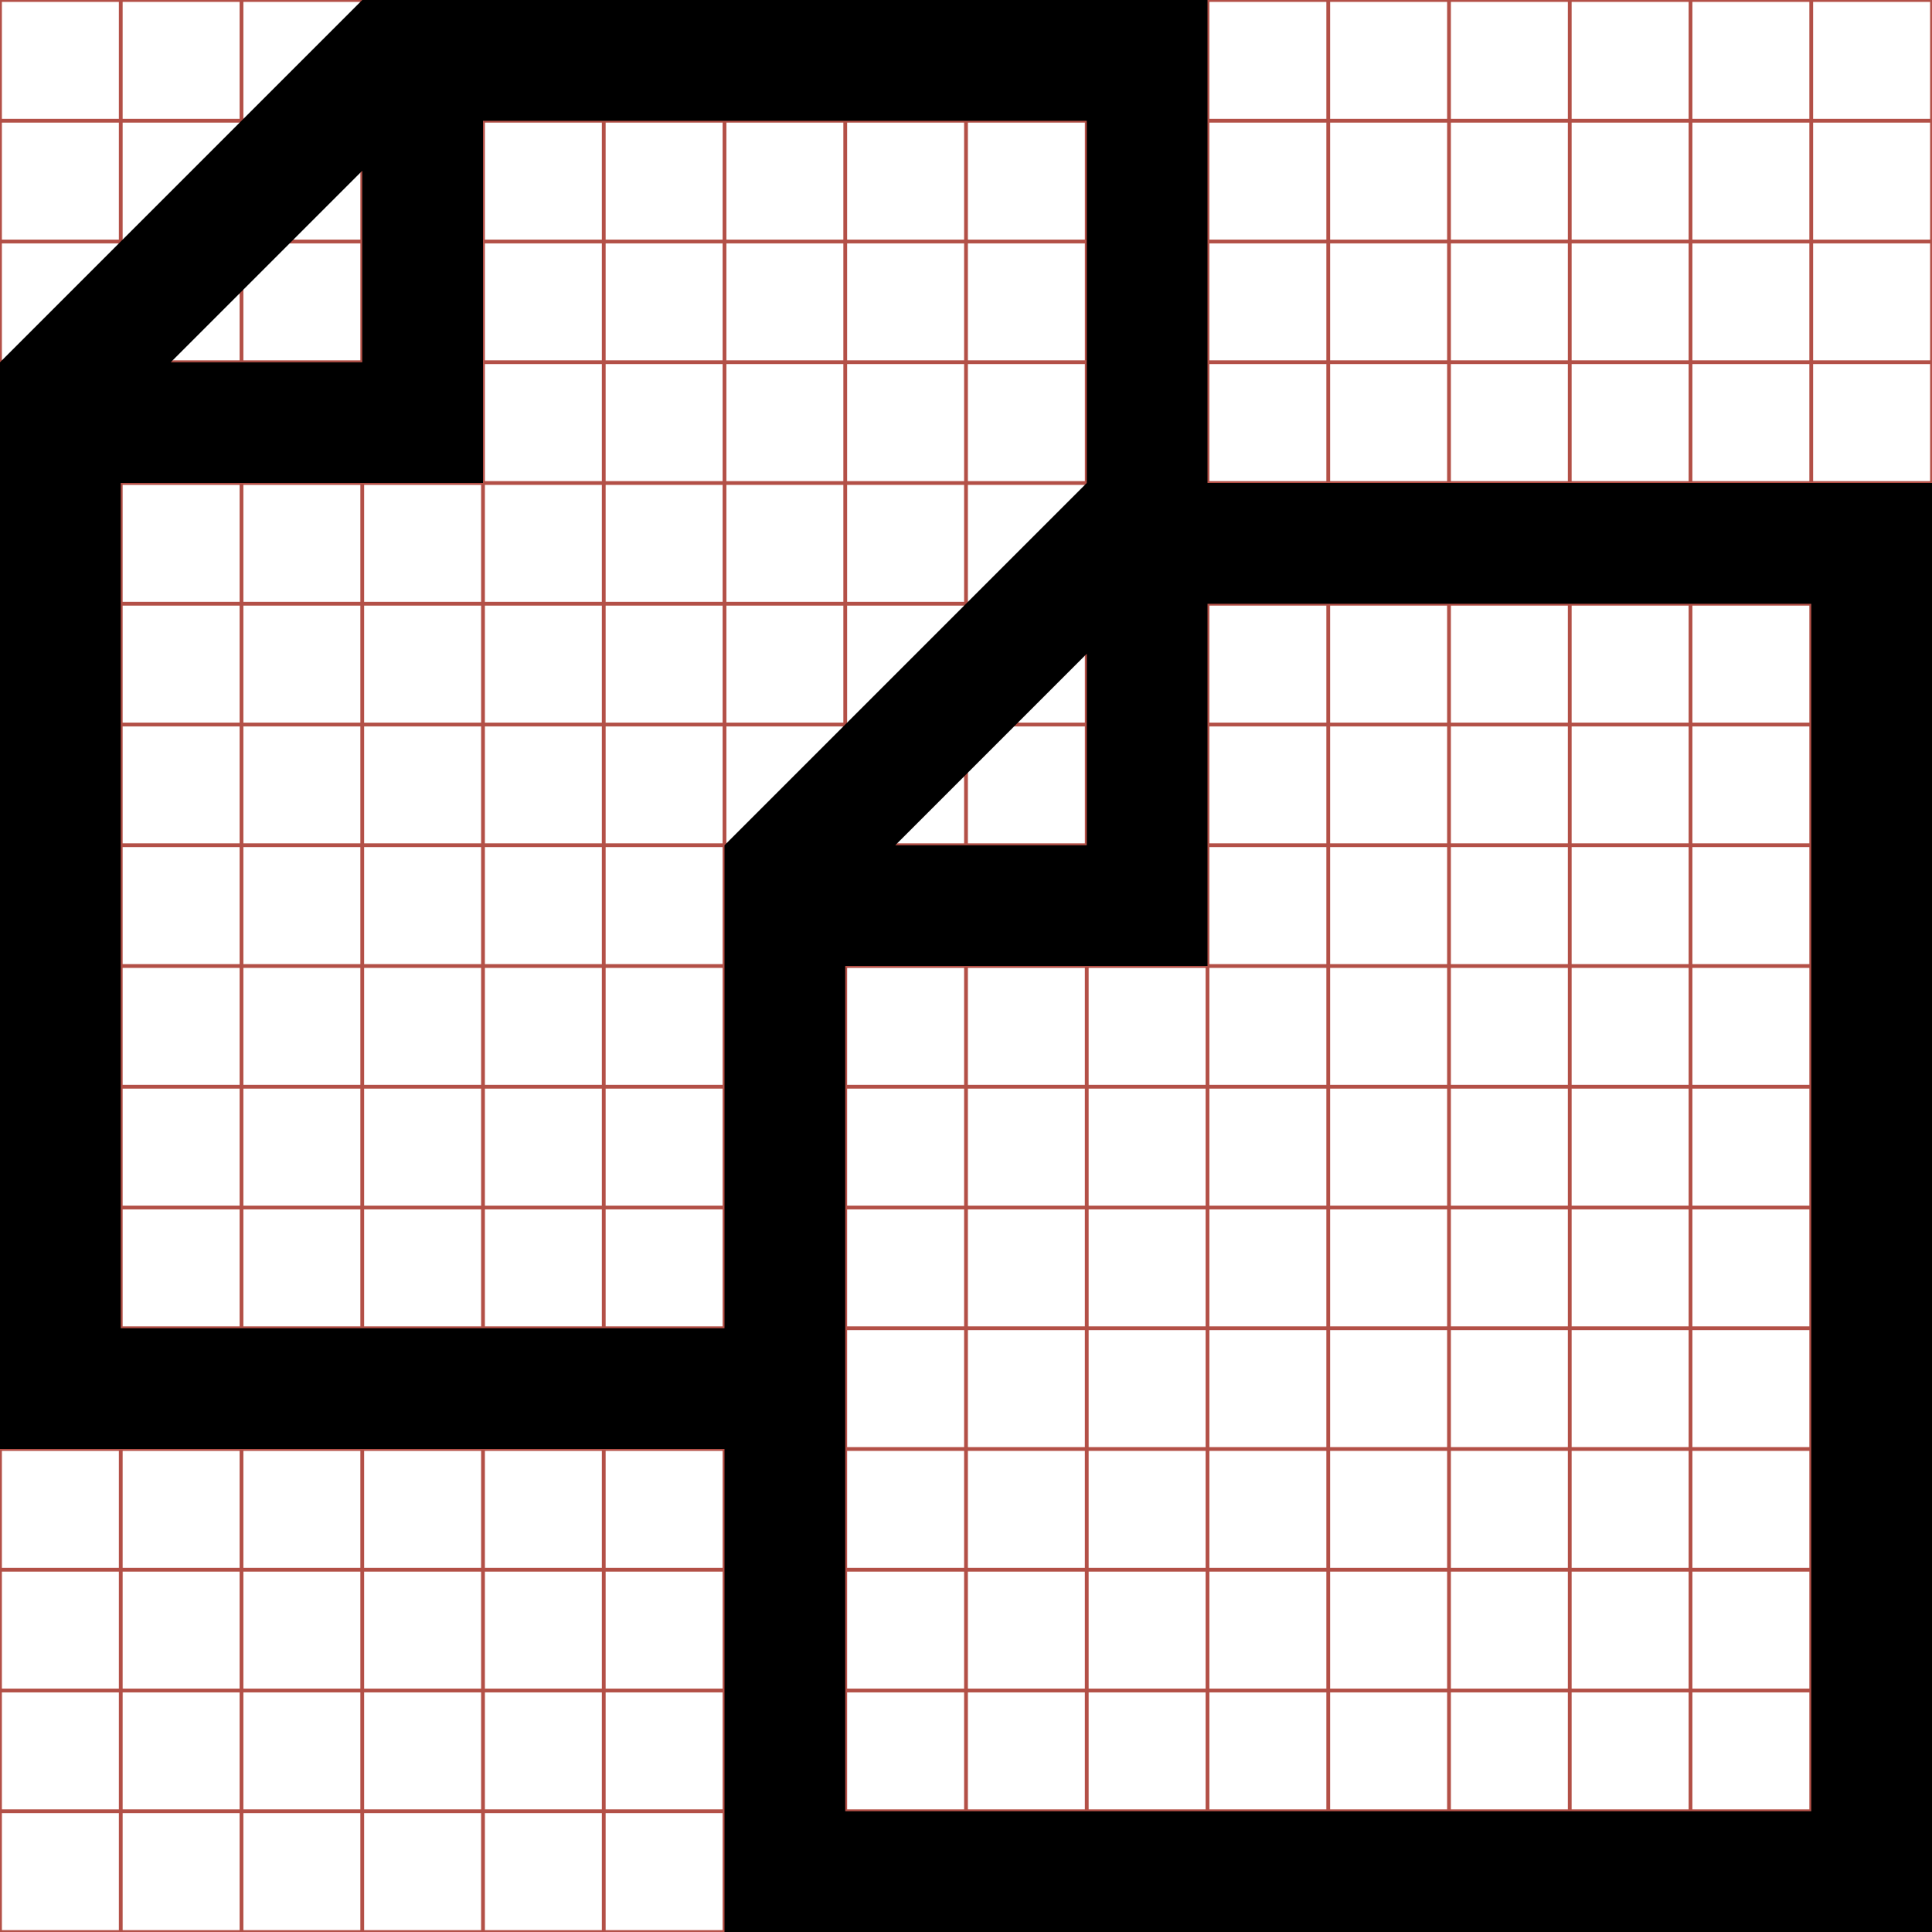
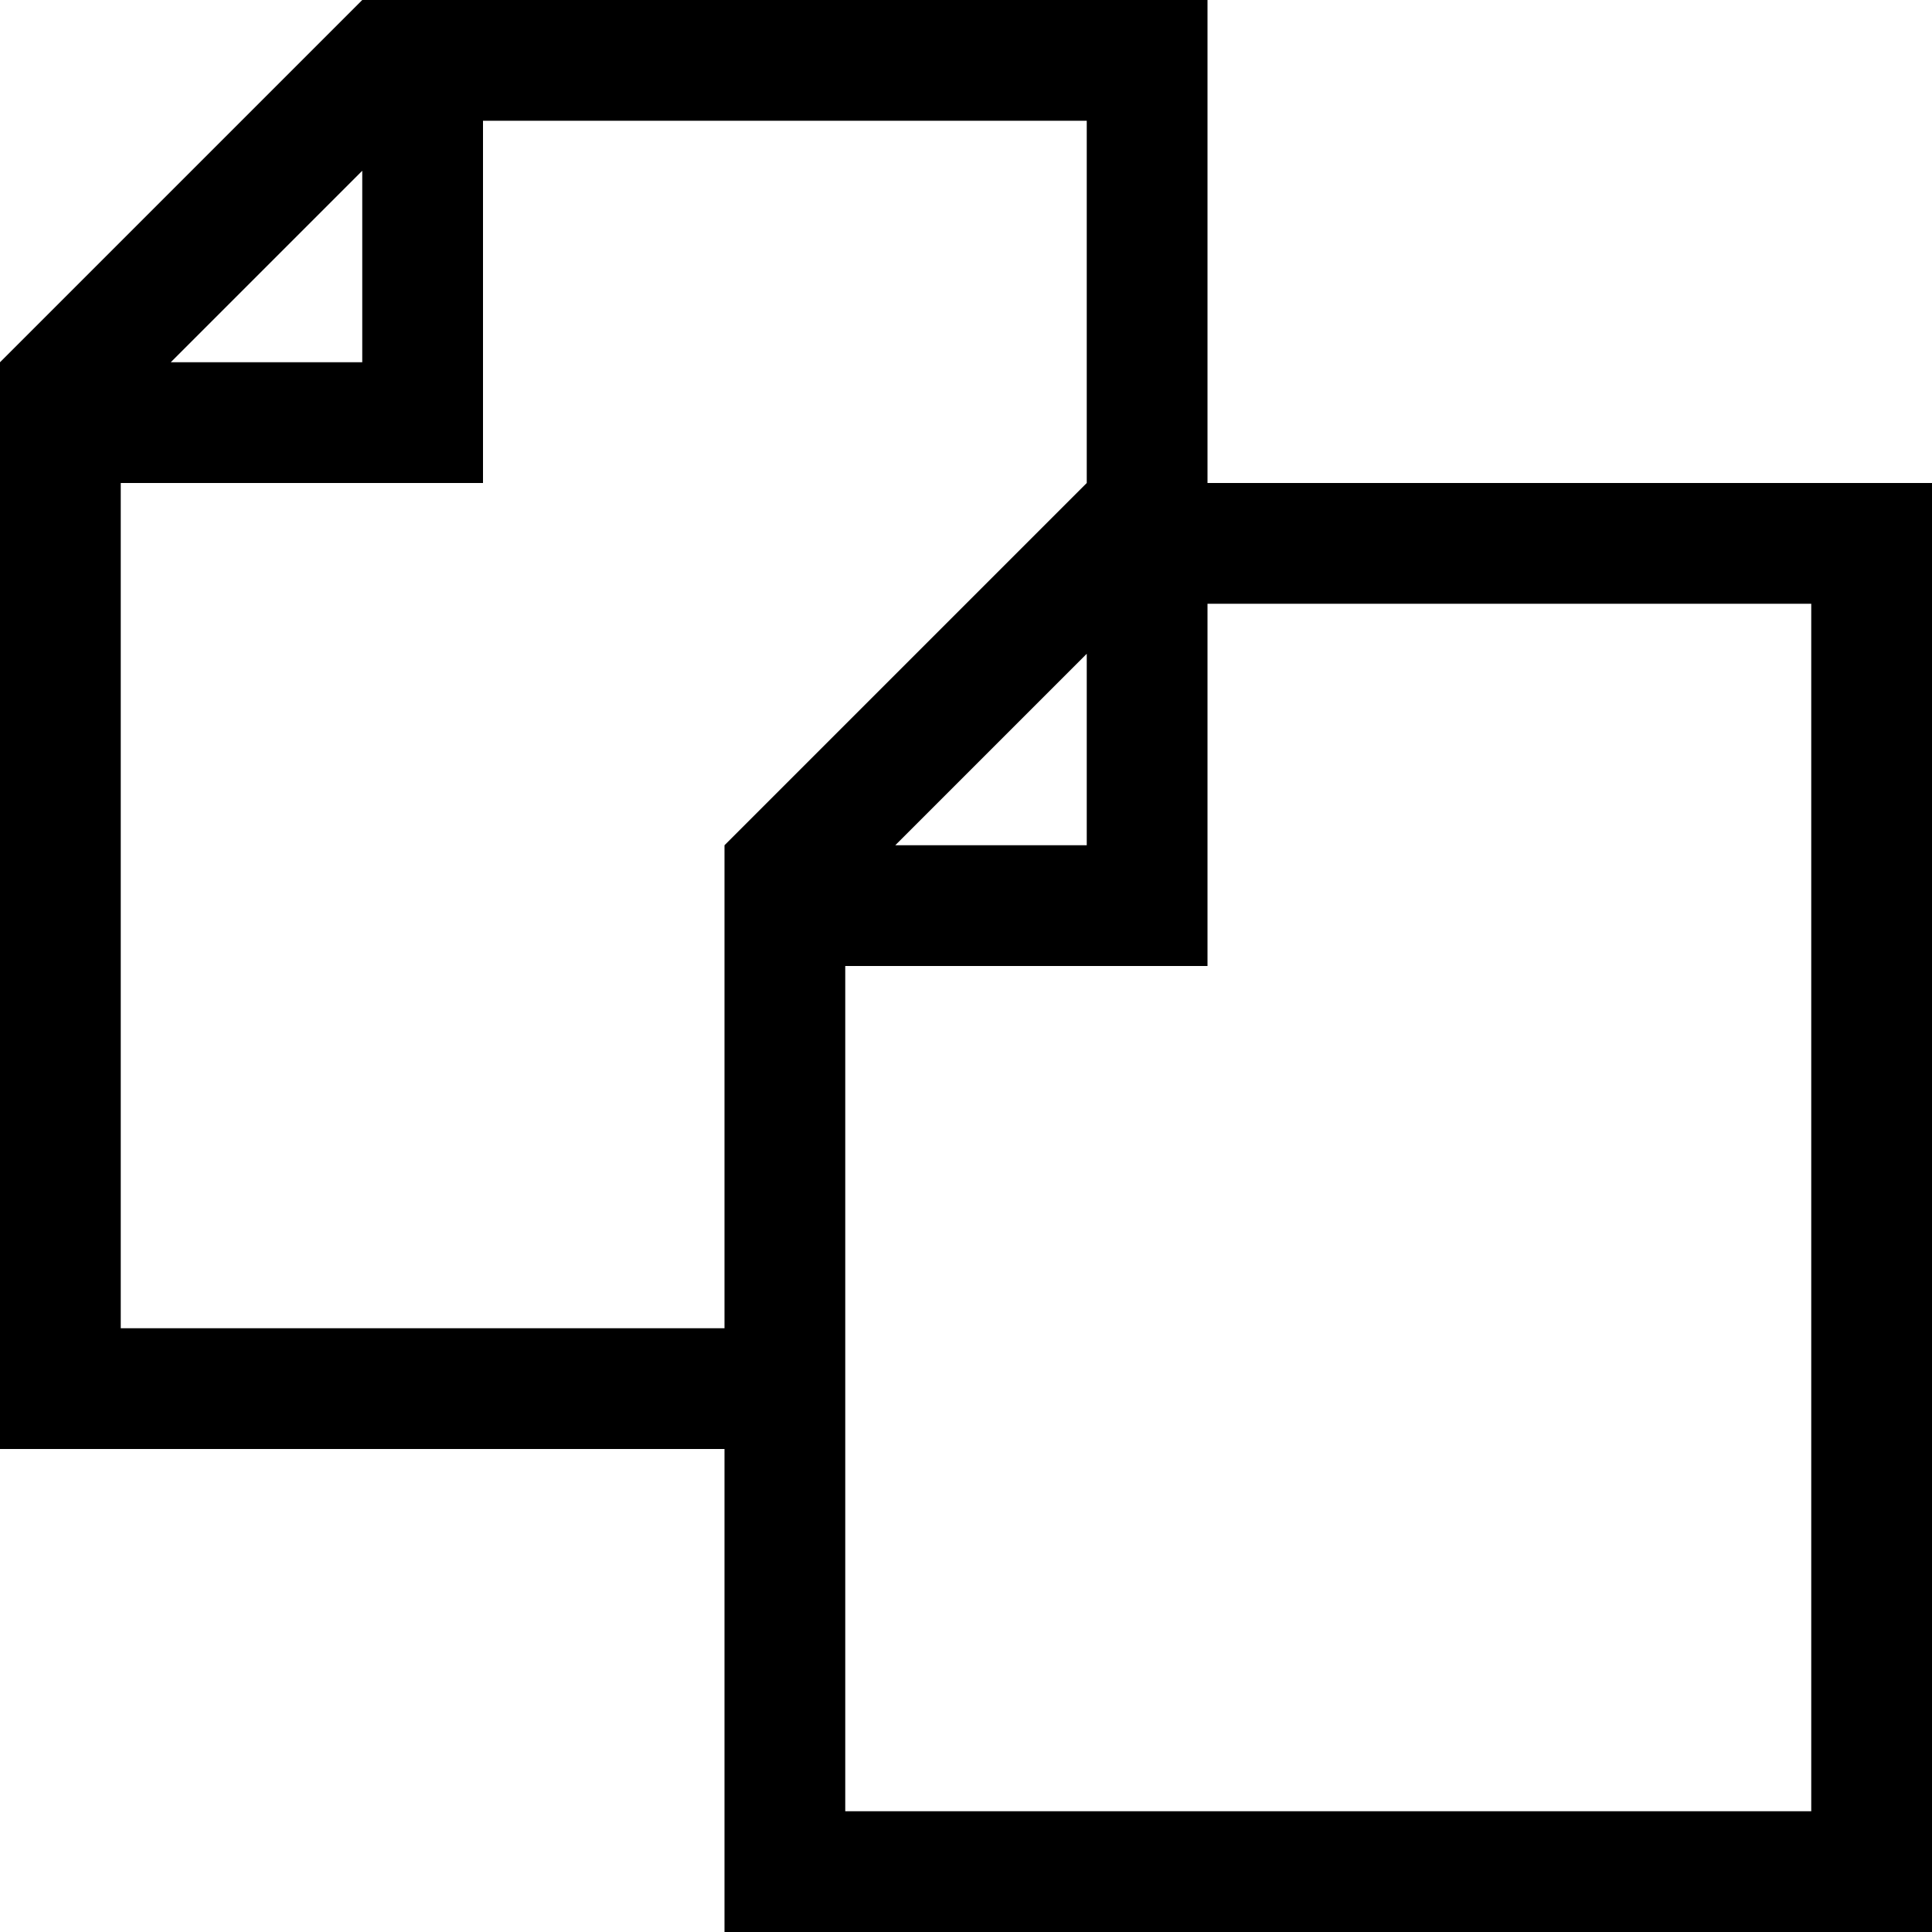
<svg xmlns="http://www.w3.org/2000/svg" width="512" height="512" viewBox="0 0 512 512" fill="#000000">
-   <g class="svgGrid" id="svgGrid">
-     <line stroke-width="1" stroke="#B35047" x1="32" x2="32" y1="0" y2="512" />
-     <line stroke-width="1" stroke="#B35047" x1="64" x2="64" y1="0" y2="512" />
-     <line stroke-width="1" stroke="#B35047" x1="96" x2="96" y1="0" y2="512" />
-     <line stroke-width="1" stroke="#B35047" x1="128" x2="128" y1="0" y2="512" />
-     <line stroke-width="1" stroke="#B35047" x1="160" x2="160" y1="0" y2="512" />
-     <line stroke-width="1" stroke="#B35047" x1="192" x2="192" y1="0" y2="512" />
-     <line stroke-width="1" stroke="#B35047" x1="224" x2="224" y1="0" y2="512" />
-     <line stroke-width="1" stroke="#B35047" x1="256" x2="256" y1="0" y2="512" />
-     <line stroke-width="1" stroke="#B35047" x1="288" x2="288" y1="0" y2="512" />
-     <line stroke-width="1" stroke="#B35047" x1="320" x2="320" y1="0" y2="512" />
-     <line stroke-width="1" stroke="#B35047" x1="352" x2="352" y1="0" y2="512" />
-     <line stroke-width="1" stroke="#B35047" x1="384" x2="384" y1="0" y2="512" />
-     <line stroke-width="1" stroke="#B35047" x1="416" x2="416" y1="0" y2="512" />
-     <line stroke-width="1" stroke="#B35047" x1="448" x2="448" y1="0" y2="512" />
-     <line stroke-width="1" stroke="#B35047" x1="480" x2="480" y1="0" y2="512" />
-     <line stroke-width="1" stroke="#B35047" x1="0" x2="512" y1="32" y2="32" />
-     <line stroke-width="1" stroke="#B35047" x1="0" x2="512" y1="64" y2="64" />
-     <line stroke-width="1" stroke="#B35047" x1="0" x2="512" y1="96" y2="96" />
-     <line stroke-width="1" stroke="#B35047" x1="0" x2="512" y1="128" y2="128" />
-     <line stroke-width="1" stroke="#B35047" x1="0" x2="512" y1="160" y2="160" />
-     <line stroke-width="1" stroke="#B35047" x1="0" x2="512" y1="192" y2="192" />
-     <line stroke-width="1" stroke="#B35047" x1="0" x2="512" y1="224" y2="224" />
-     <line stroke-width="1" stroke="#B35047" x1="0" x2="512" y1="256" y2="256" />
-     <line stroke-width="1" stroke="#B35047" x1="0" x2="512" y1="288" y2="288" />
-     <line stroke-width="1" stroke="#B35047" x1="0" x2="512" y1="320" y2="320" />
-     <line stroke-width="1" stroke="#B35047" x1="0" x2="512" y1="352" y2="352" />
-     <line stroke-width="1" stroke="#B35047" x1="0" x2="512" y1="384" y2="384" />
-     <line stroke-width="1" stroke="#B35047" x1="0" x2="512" y1="416" y2="416" />
-     <line stroke-width="1" stroke="#B35047" x1="0" x2="512" y1="448" y2="448" />
-     <line stroke-width="1" stroke="#B35047" x1="0" x2="512" y1="480" y2="480" />
-     <rect x="0" y="0" width="512" height="512" fill="none" stroke-width="1" stroke="#B35047" />
-   </g>
  <path d="M 320.00,128.00L 320.00,0.00 L 96.00,0.00 L0.00,96.00l0.00,288.00 l 192.00,0.00 l0.00,128.00 l 320.00,0.00 L 512.00,128.00 L 320.00,128.00 z M 96.00,45.255L 96.00,96.00 L 45.255,96.00 L 96.00,45.255z M 32.00,352.00L 32.00,128.00 l 96.00,0.00 L 128.00,32.00 l 160.00,0.00 l0.00,96.00 l-96.00,96.00l0.00,128.00 L 32.00,352.00 z M 288.00,173.255L 288.00,224.00 l-50.745,0.00 L 288.00,173.255z M 480.00,480.00L 224.00,480.00 L 224.00,256.00 l 96.00,0.00 l0.00-96.00 l 160.00,0.00 L 480.00,480.00 z" />
</svg>
